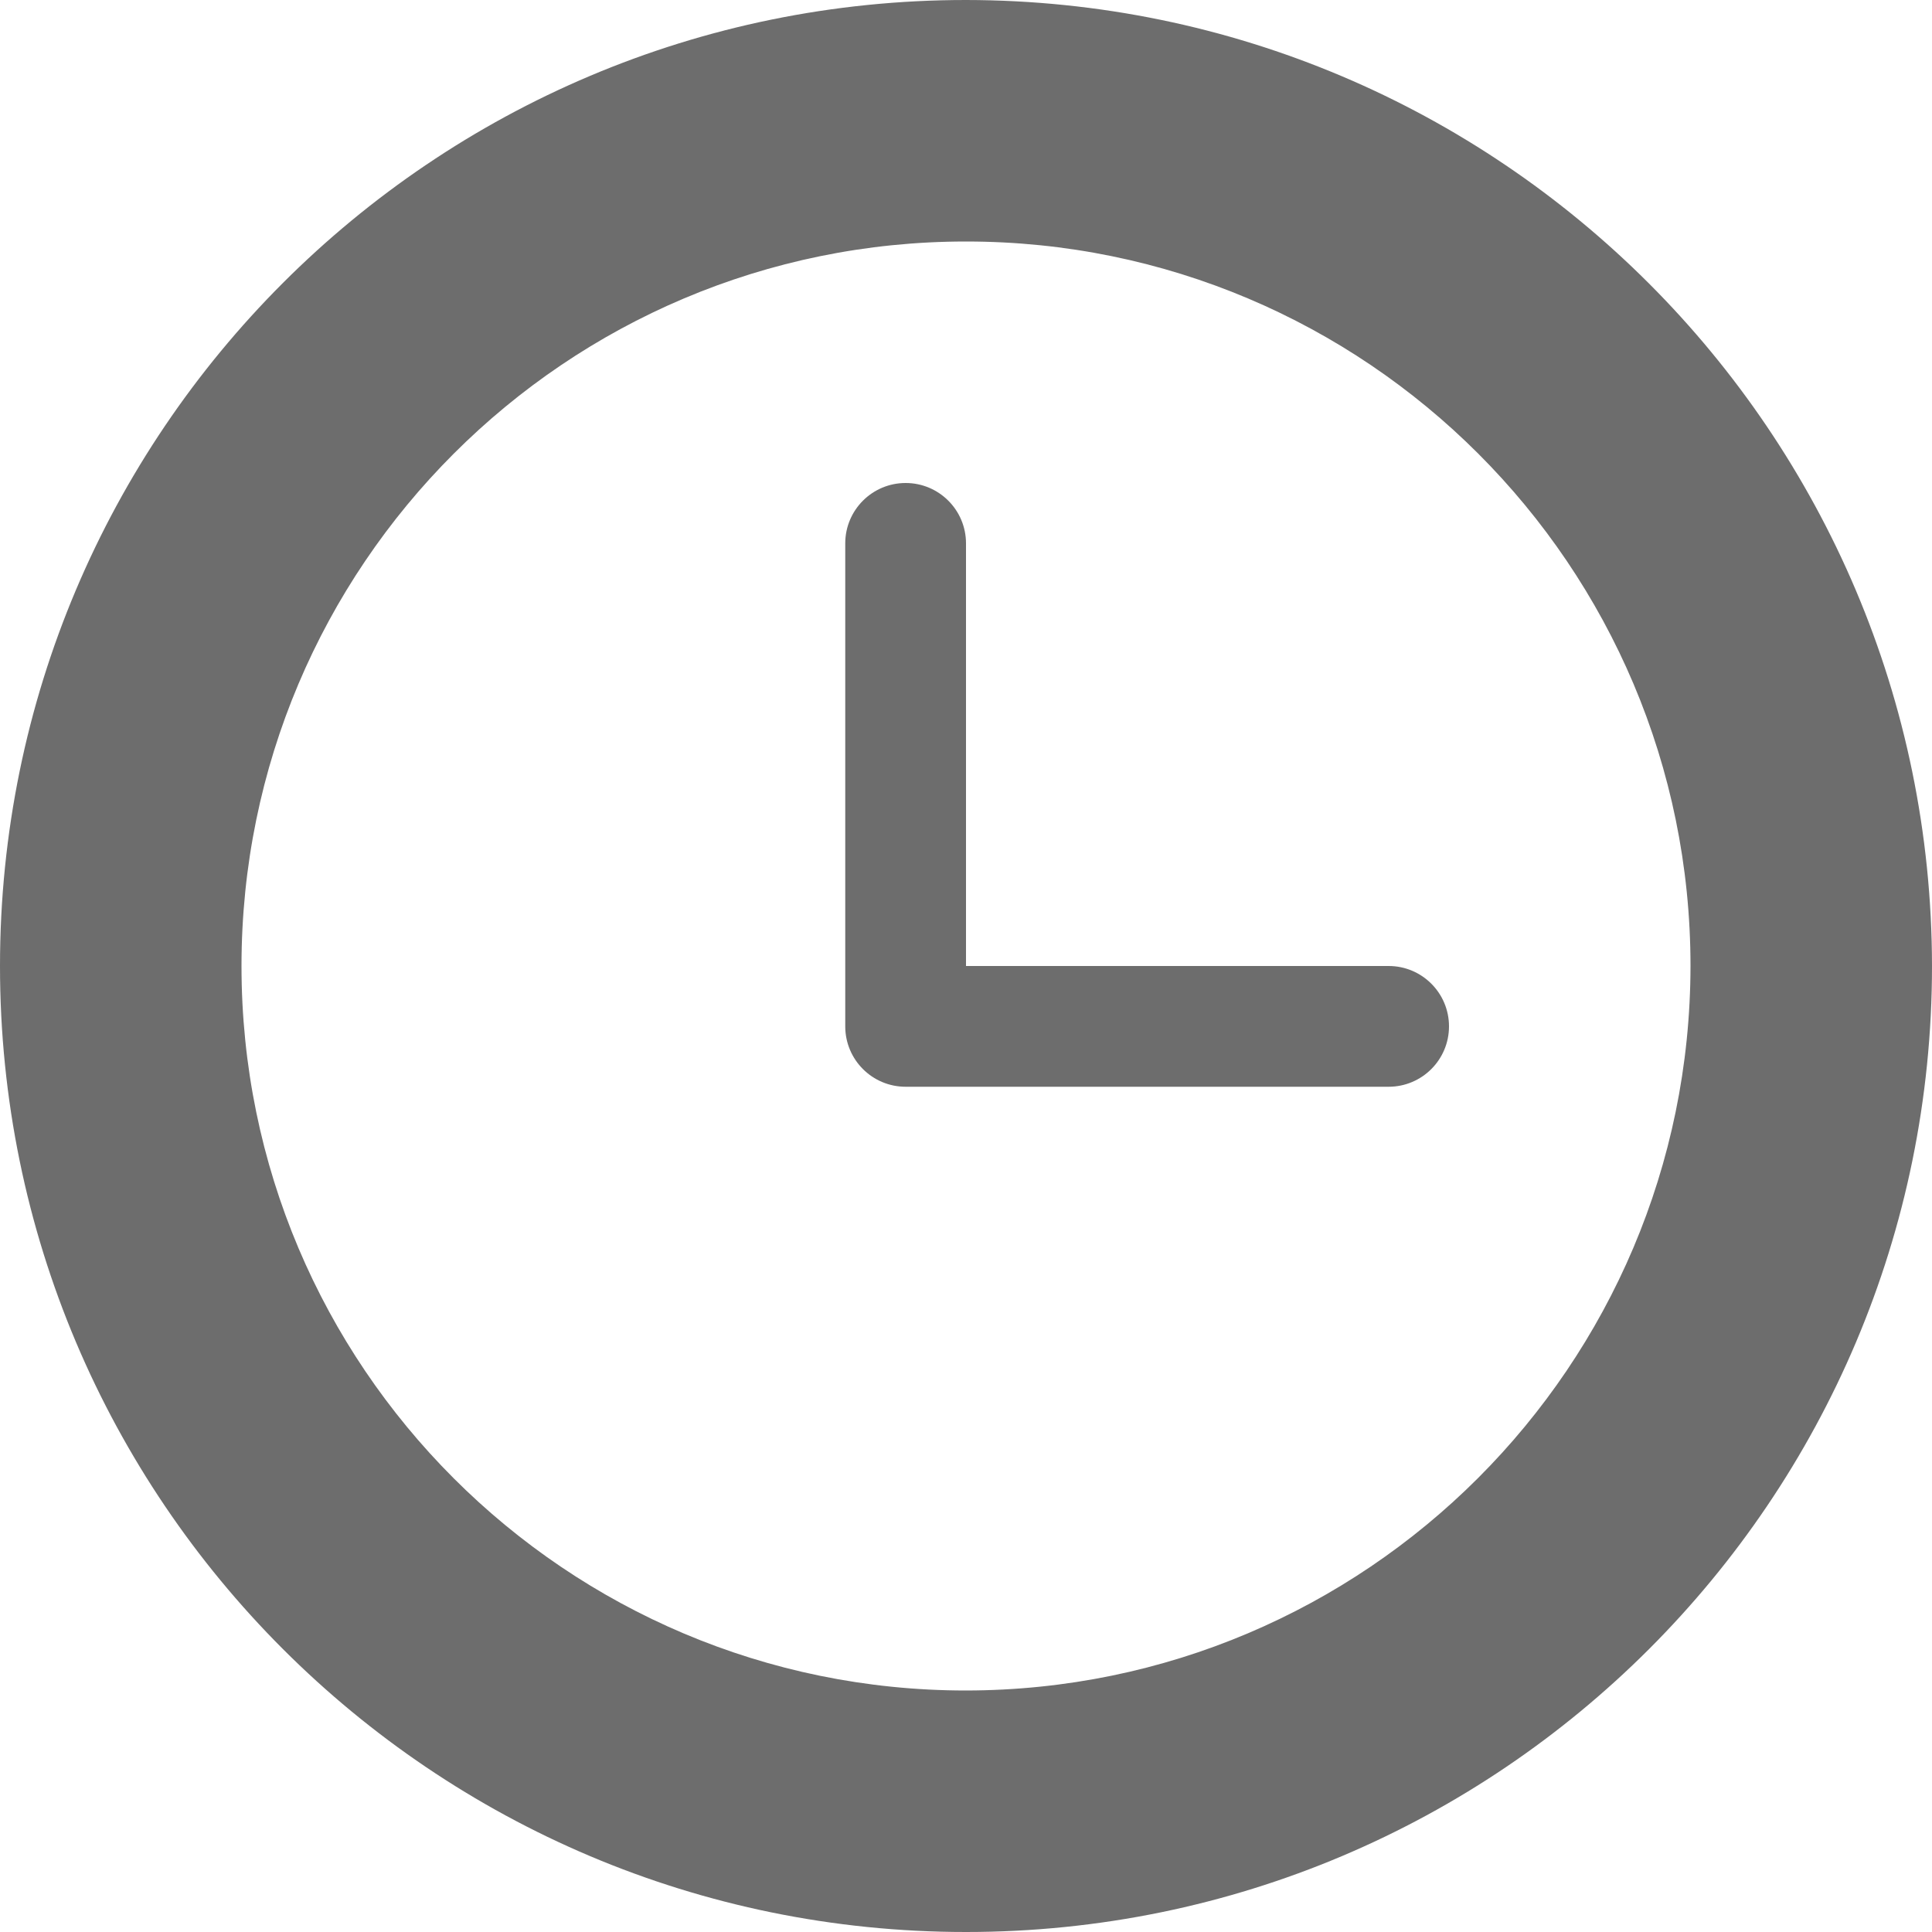
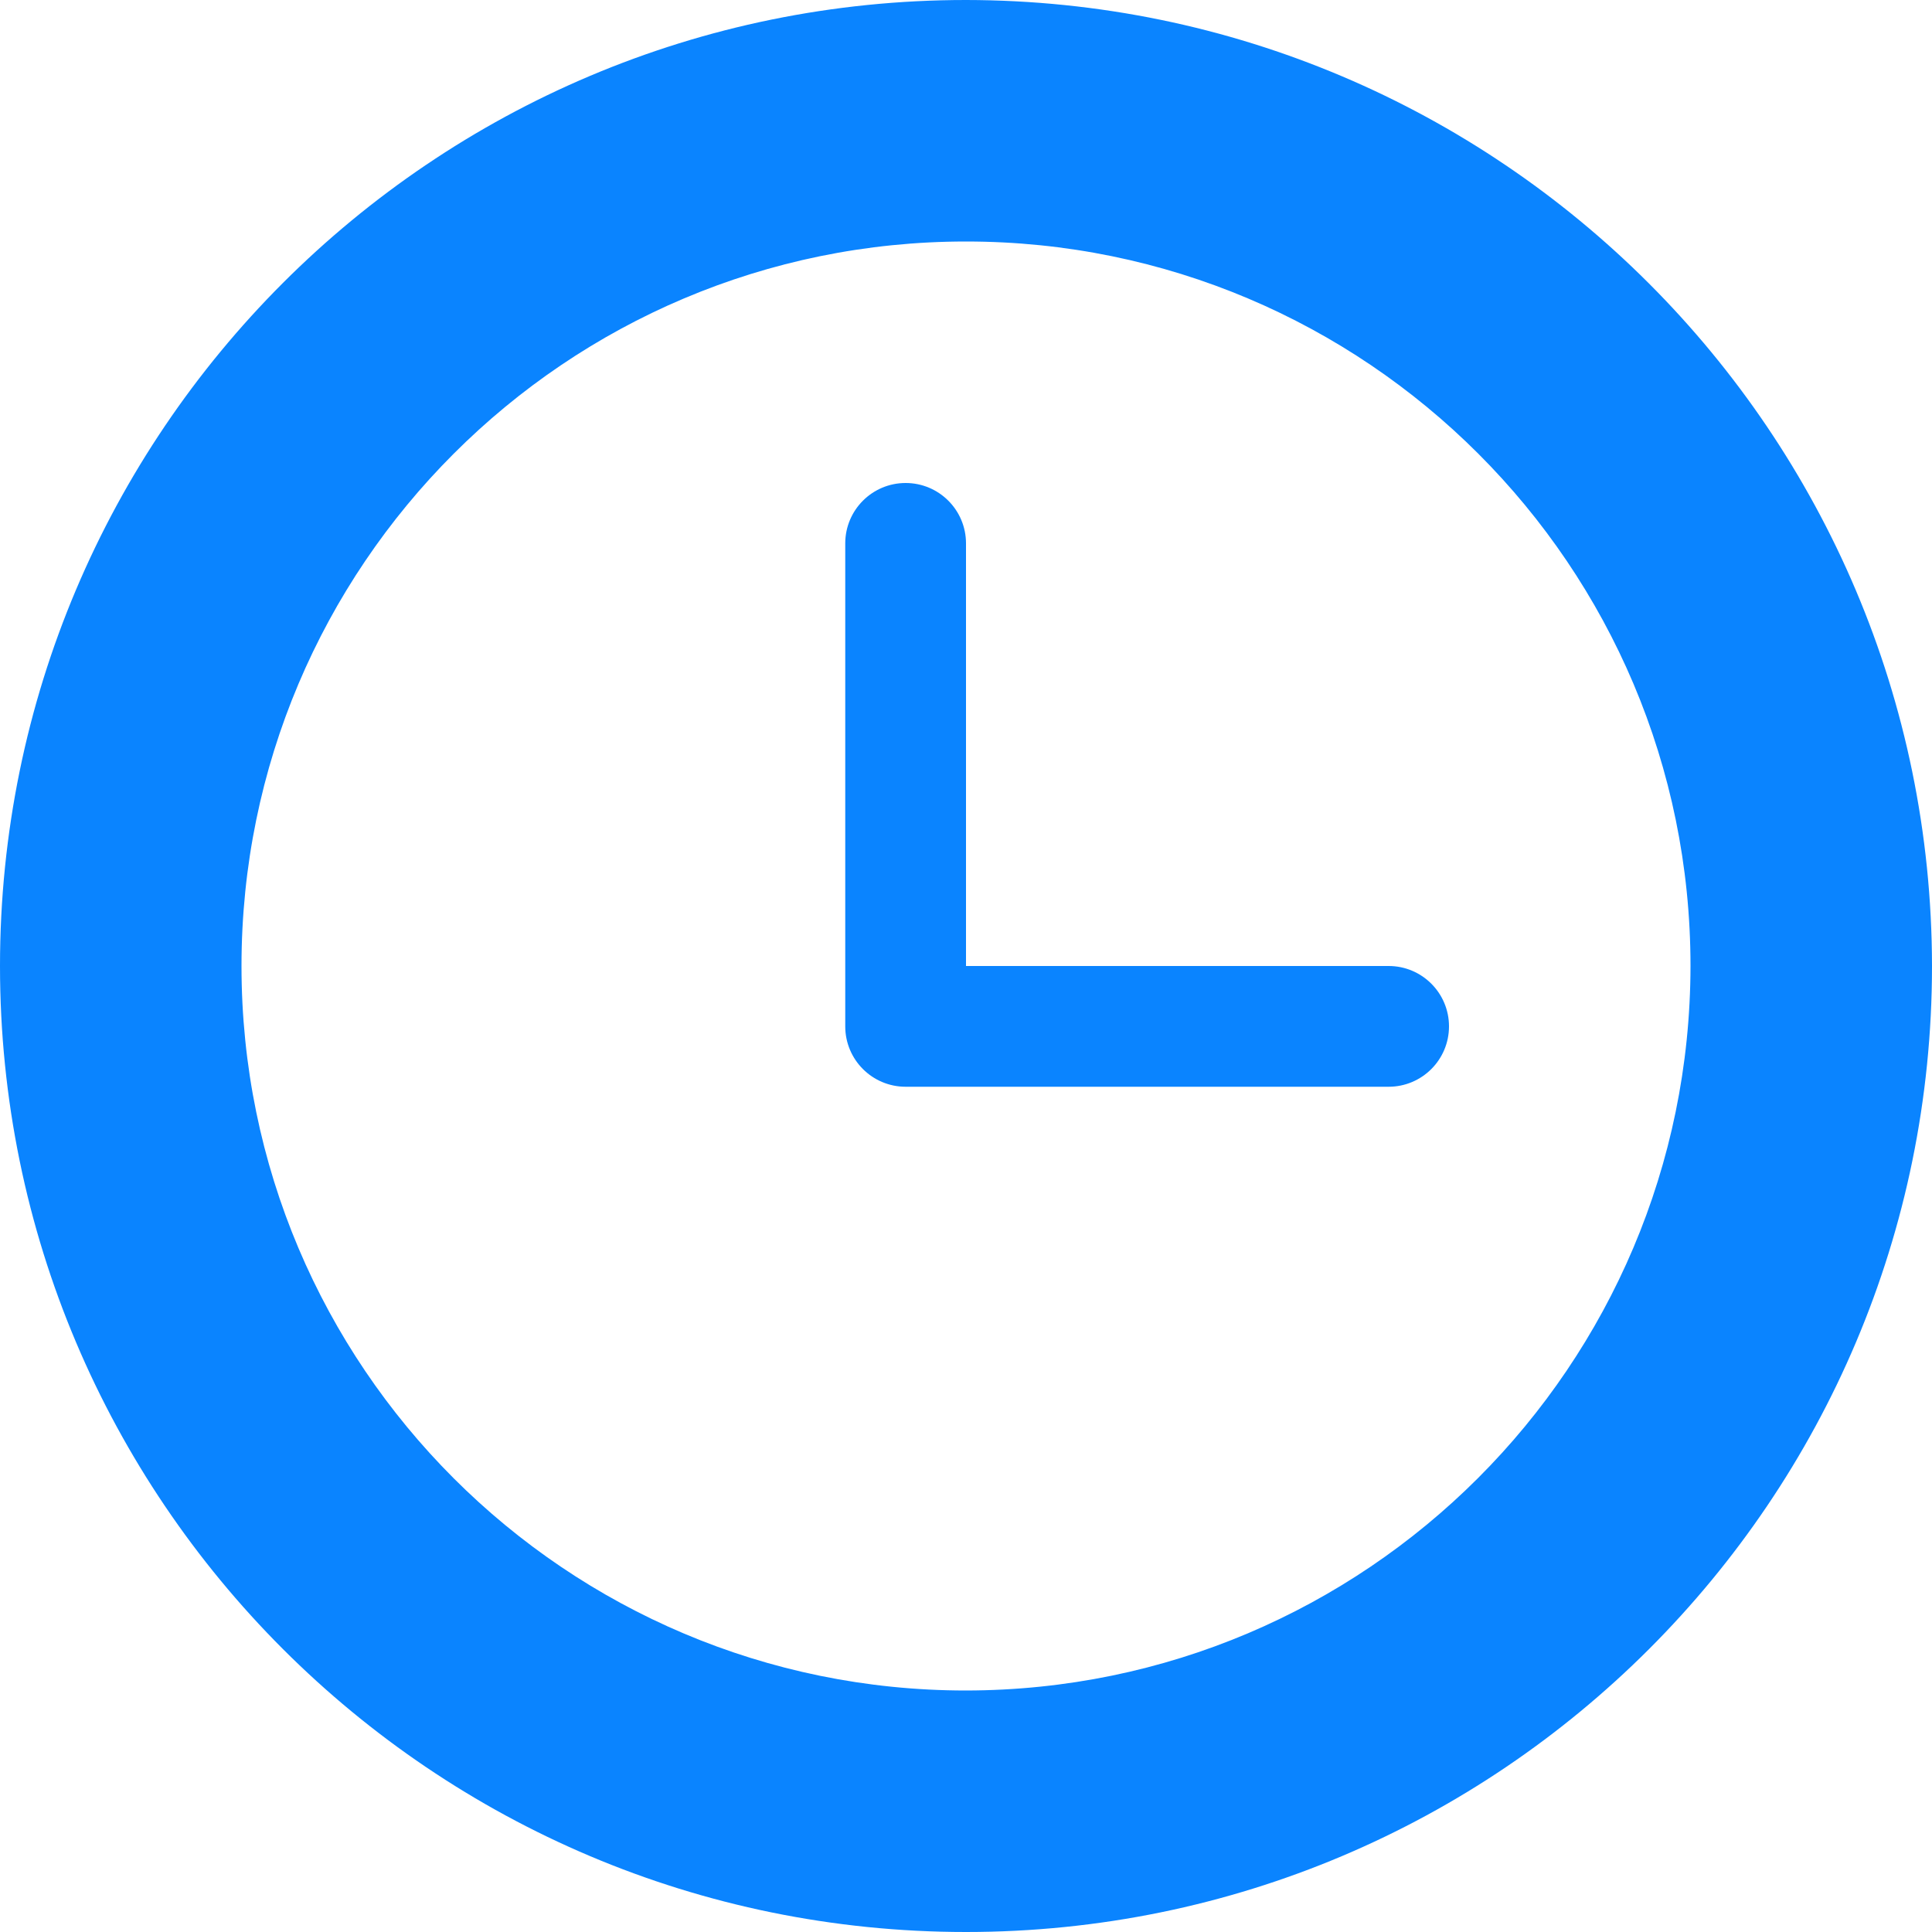
<svg xmlns="http://www.w3.org/2000/svg" width="16" height="16" viewBox="0 0 16 16">
-   <path fill="rgba(12, 12, 13, .6)" d="M8 0a8 8 0 1 0 8 8 8.009 8.009 0 0 0-8-8zm0 14a6 6 0 1 1 6-6 6.007 6.007 0 0 1-6 6zm3.5-6H8V4.5a.5.5 0 0 0-1 0v4a.5.5 0 0 0 .5.5h4a.5.5 0 0 0 0-1z" />
+   <path fill="#0a84ff" d="M8 0a8 8 0 1 0 8 8 8.009 8.009 0 0 0-8-8zm0 14a6 6 0 1 1 6-6 6.007 6.007 0 0 1-6 6zm3.5-6H8V4.5a.5.5 0 0 0-1 0v4a.5.5 0 0 0 .5.5h4a.5.5 0 0 0 0-1z" />
</svg>
